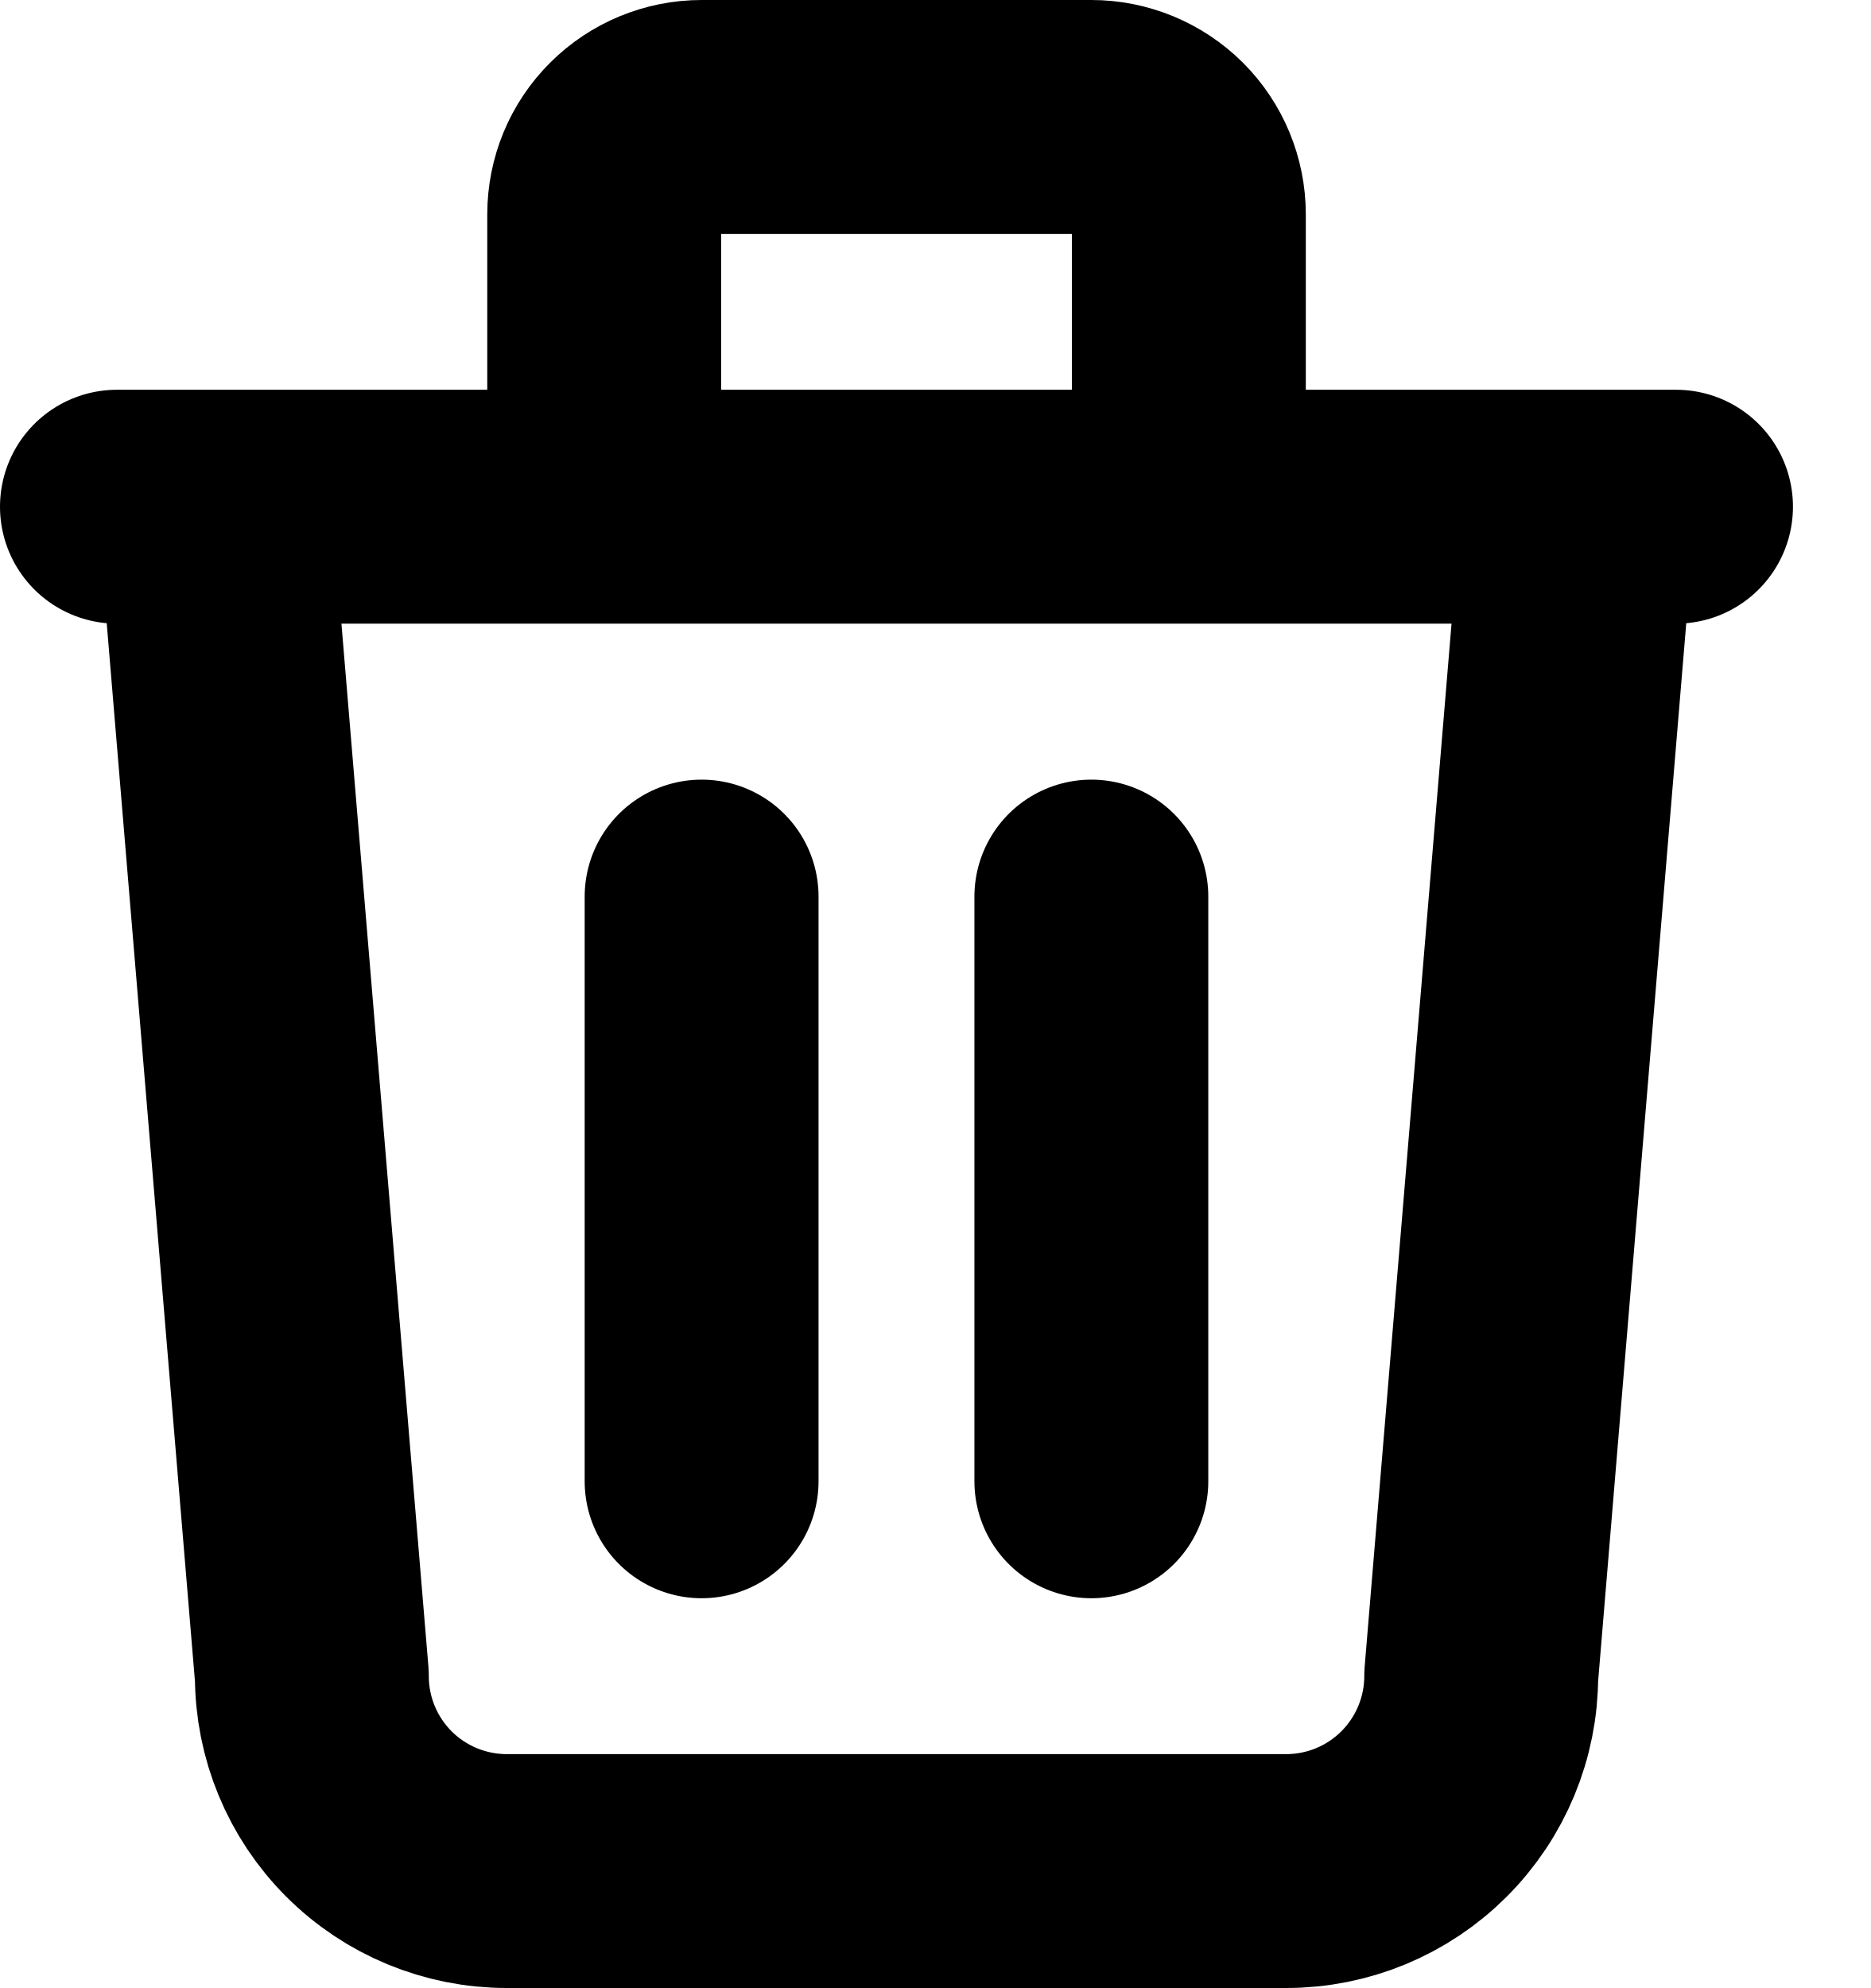
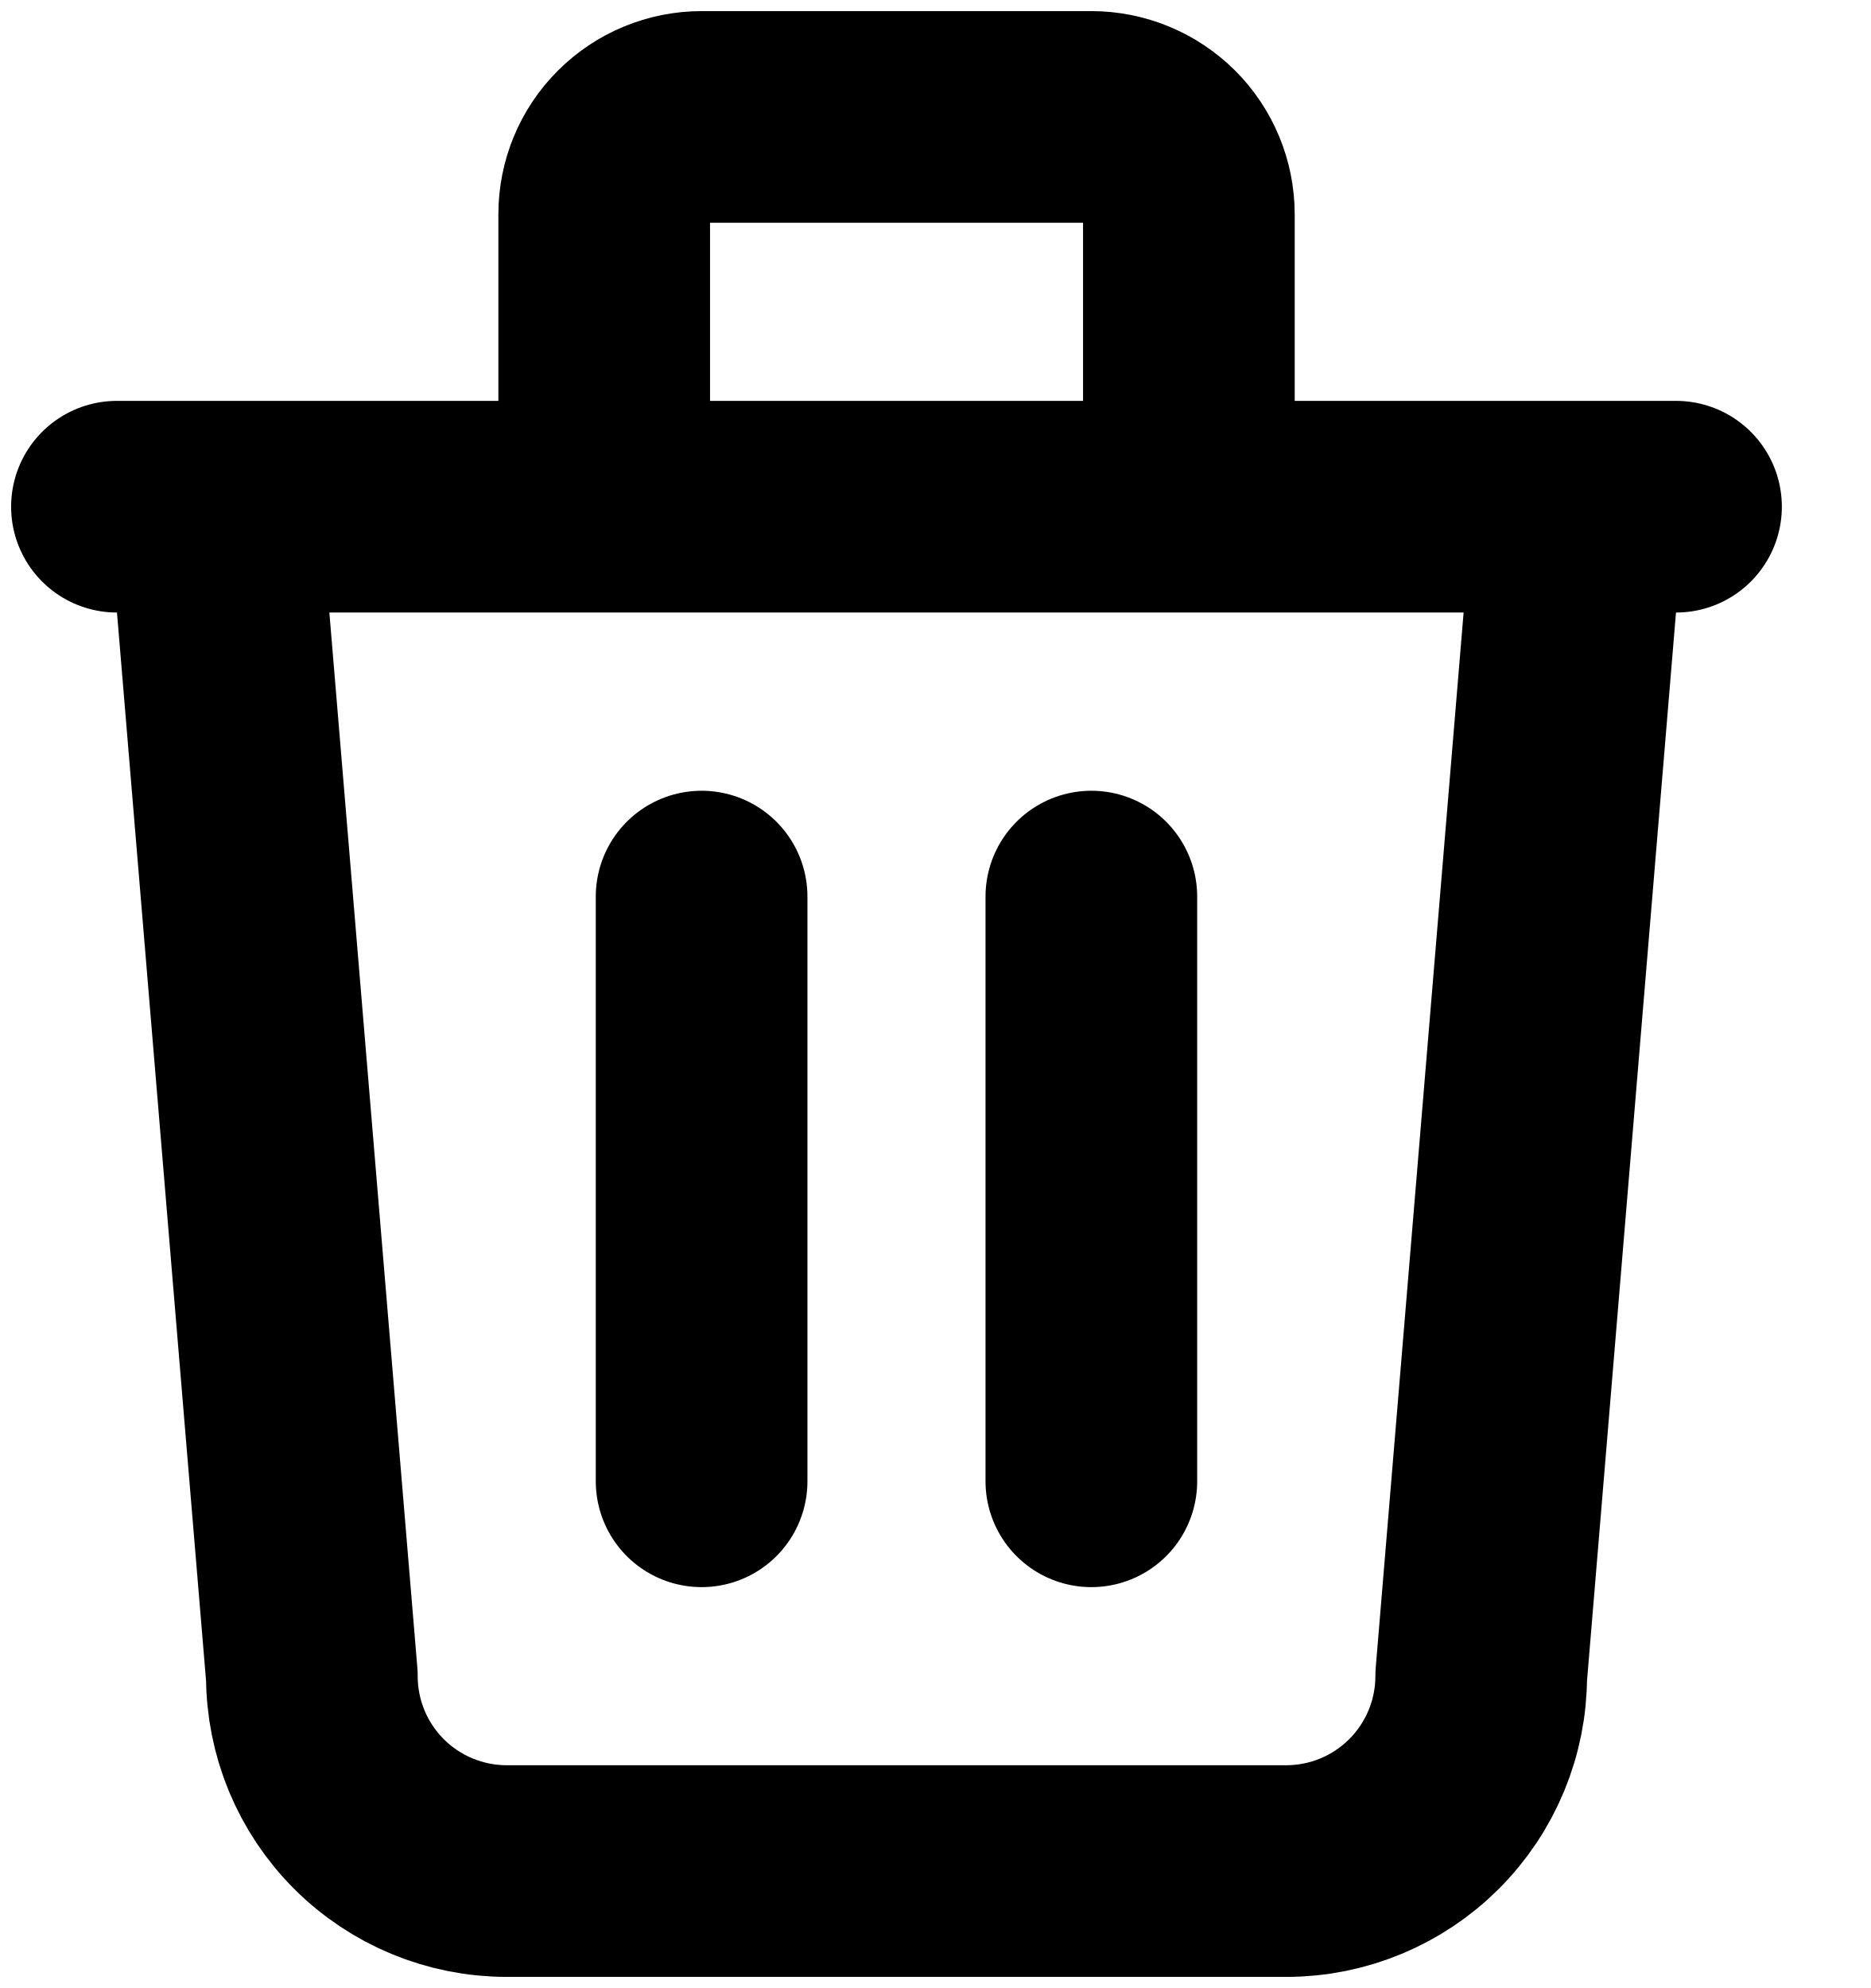
<svg xmlns="http://www.w3.org/2000/svg" width="16" height="17" viewBox="0 0 16 17" fill="none">
-   <path d="M1 4.333H14.333M6 7.667V12.667M9.333 7.667V12.667M1.833 4.333L2.667 14.333C2.667 14.775 2.842 15.199 3.155 15.512C3.467 15.824 3.891 16 4.333 16H11C11.442 16 11.866 15.824 12.178 15.512C12.491 15.199 12.667 14.775 12.667 14.333L13.5 4.333M5.167 4.333V1.833C5.167 1.612 5.254 1.4 5.411 1.244C5.567 1.088 5.779 1 6 1H9.333C9.554 1 9.766 1.088 9.923 1.244C10.079 1.4 10.167 1.612 10.167 1.833V4.333" stroke="currentColor" stroke-width="2" stroke-linecap="round" stroke-linejoin="round" />
+   <path d="M1 4.333H14.333M6 7.667V12.667M9.333 7.667V12.667M1.833 4.333L2.667 14.333C2.667 14.775 2.842 15.199 3.155 15.512C3.467 15.824 3.891 16 4.333 16H11C11.442 16 11.866 15.824 12.178 15.512C12.491 15.199 12.667 14.775 12.667 14.333L13.5 4.333M5.167 4.333V1.833C5.167 1.612 5.254 1.4 5.411 1.244C5.567 1.088 5.779 1 6 1H9.333C9.554 1 9.766 1.088 9.923 1.244C10.079 1.4 10.167 1.612 10.167 1.833V4.333" stroke="currentColor" stroke-width="1.81" stroke-linecap="round" stroke-linejoin="round" />
</svg>
